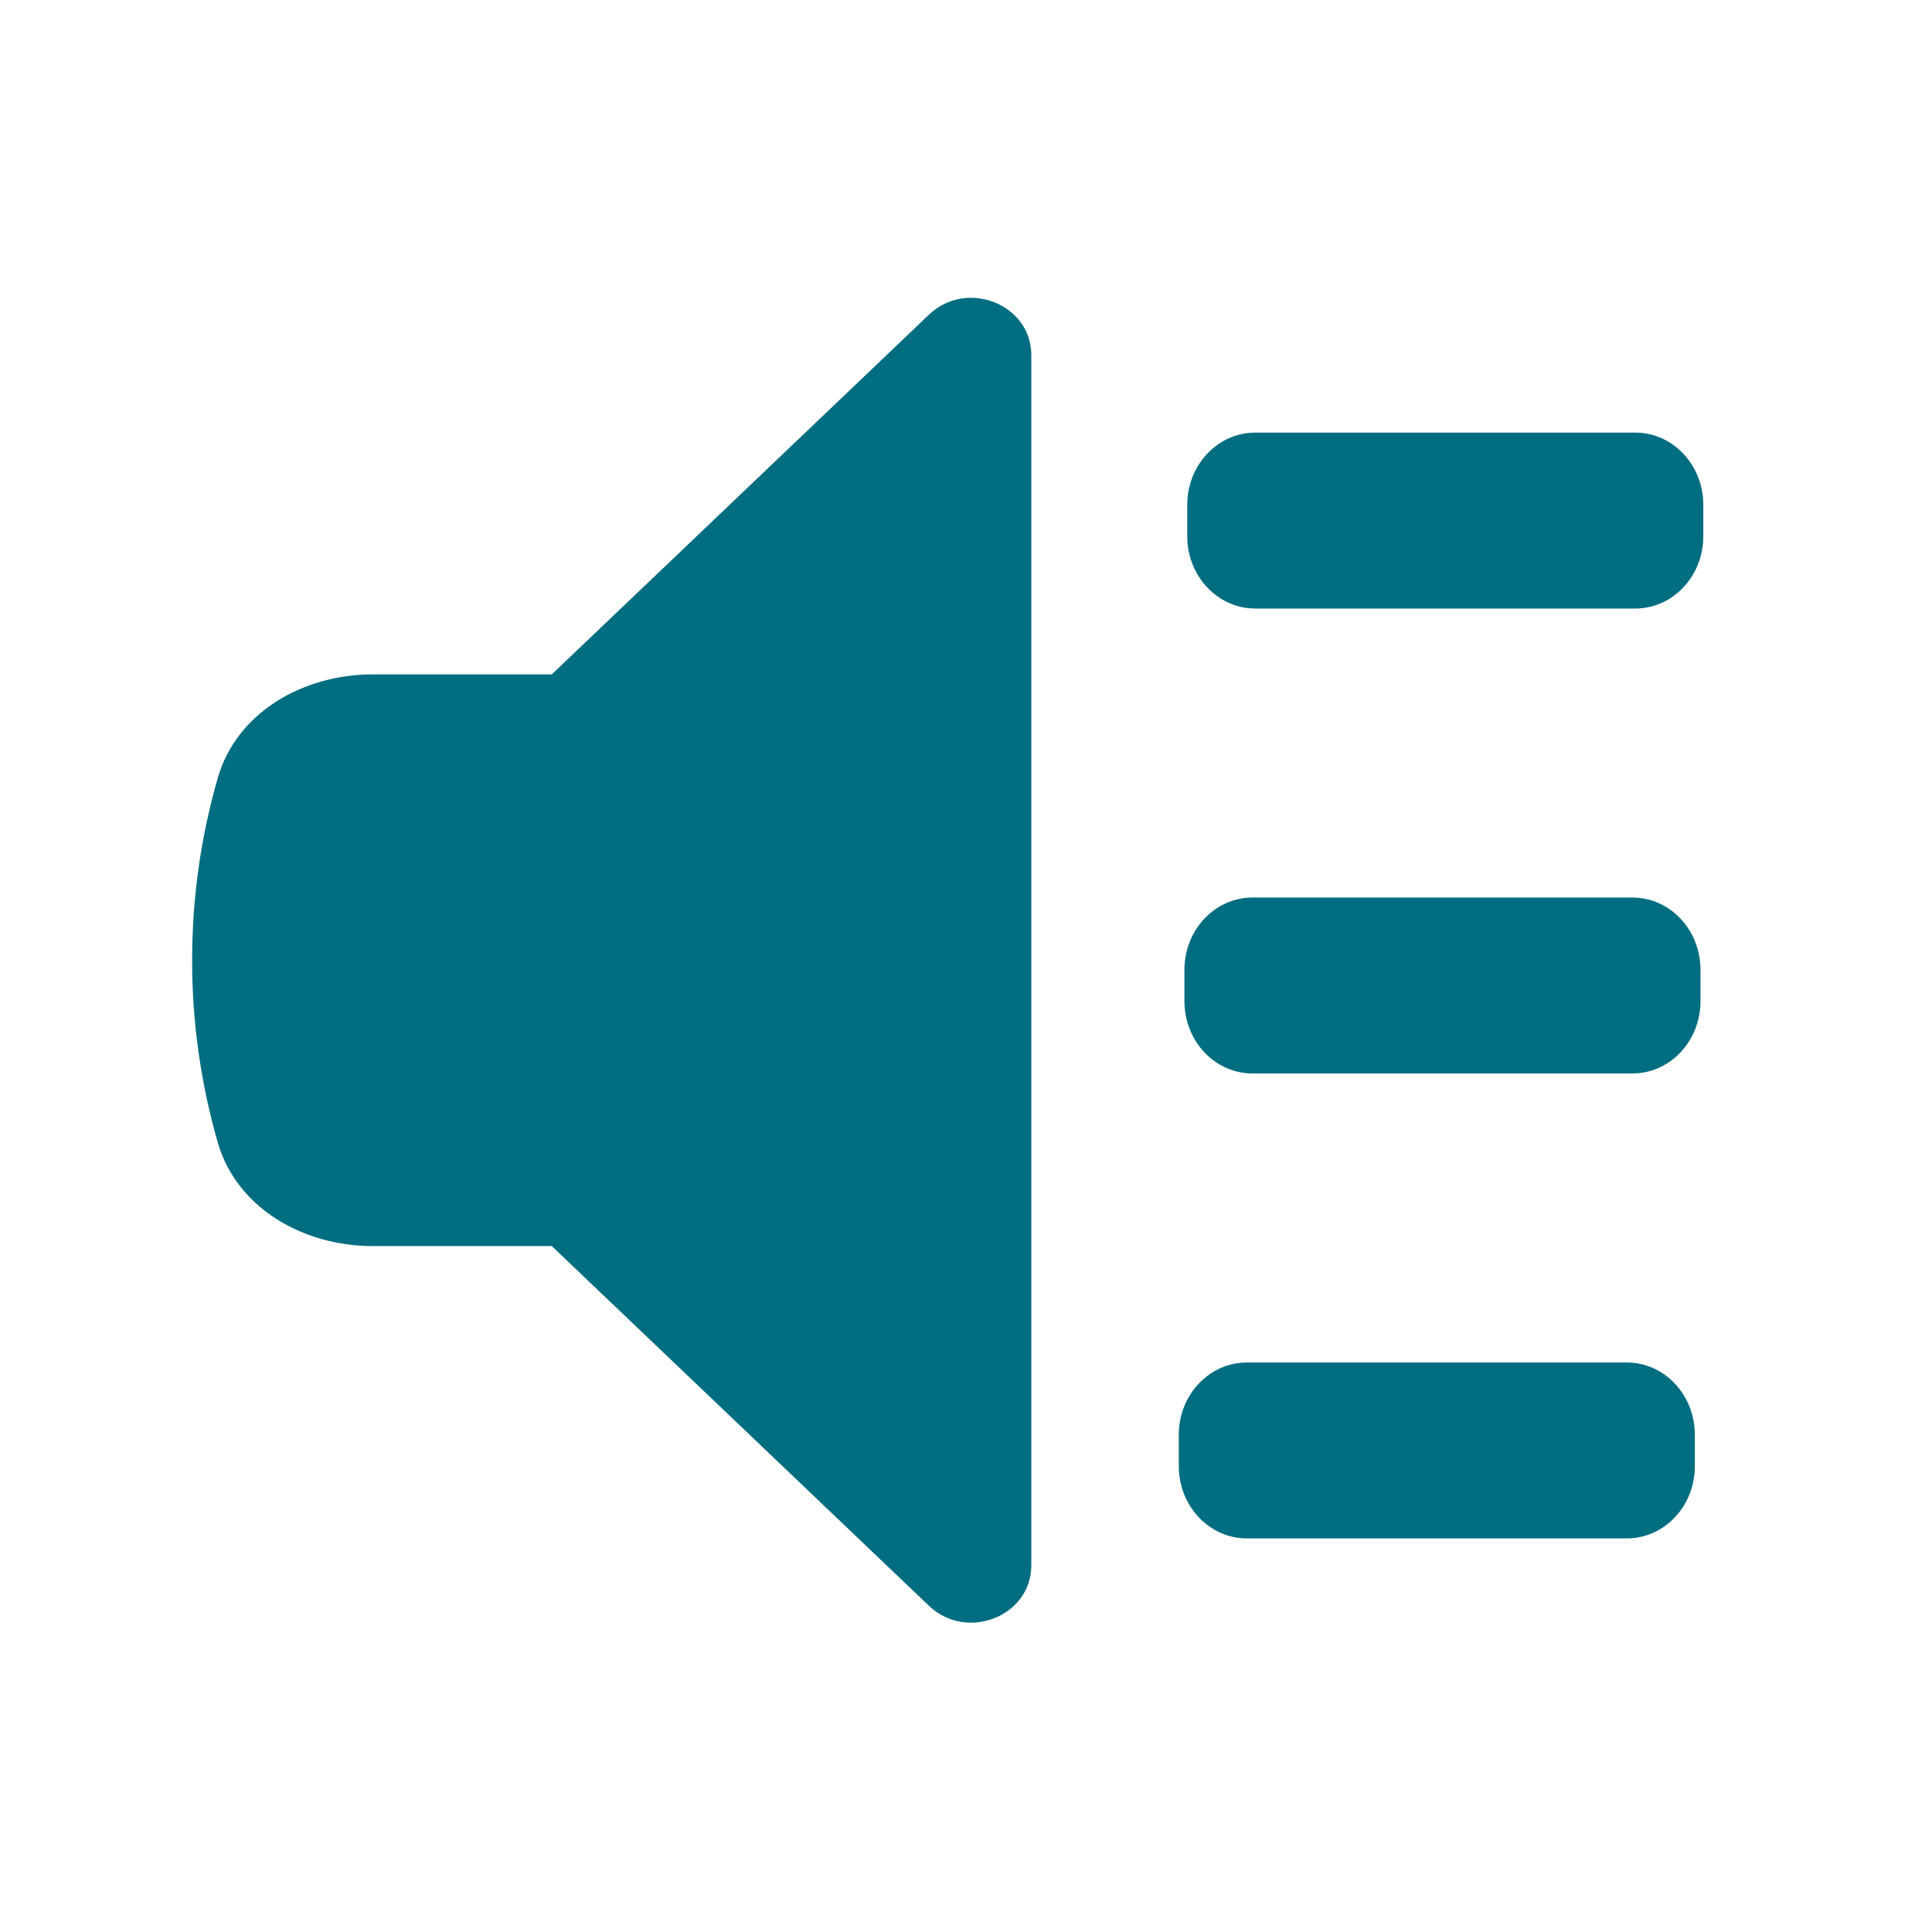
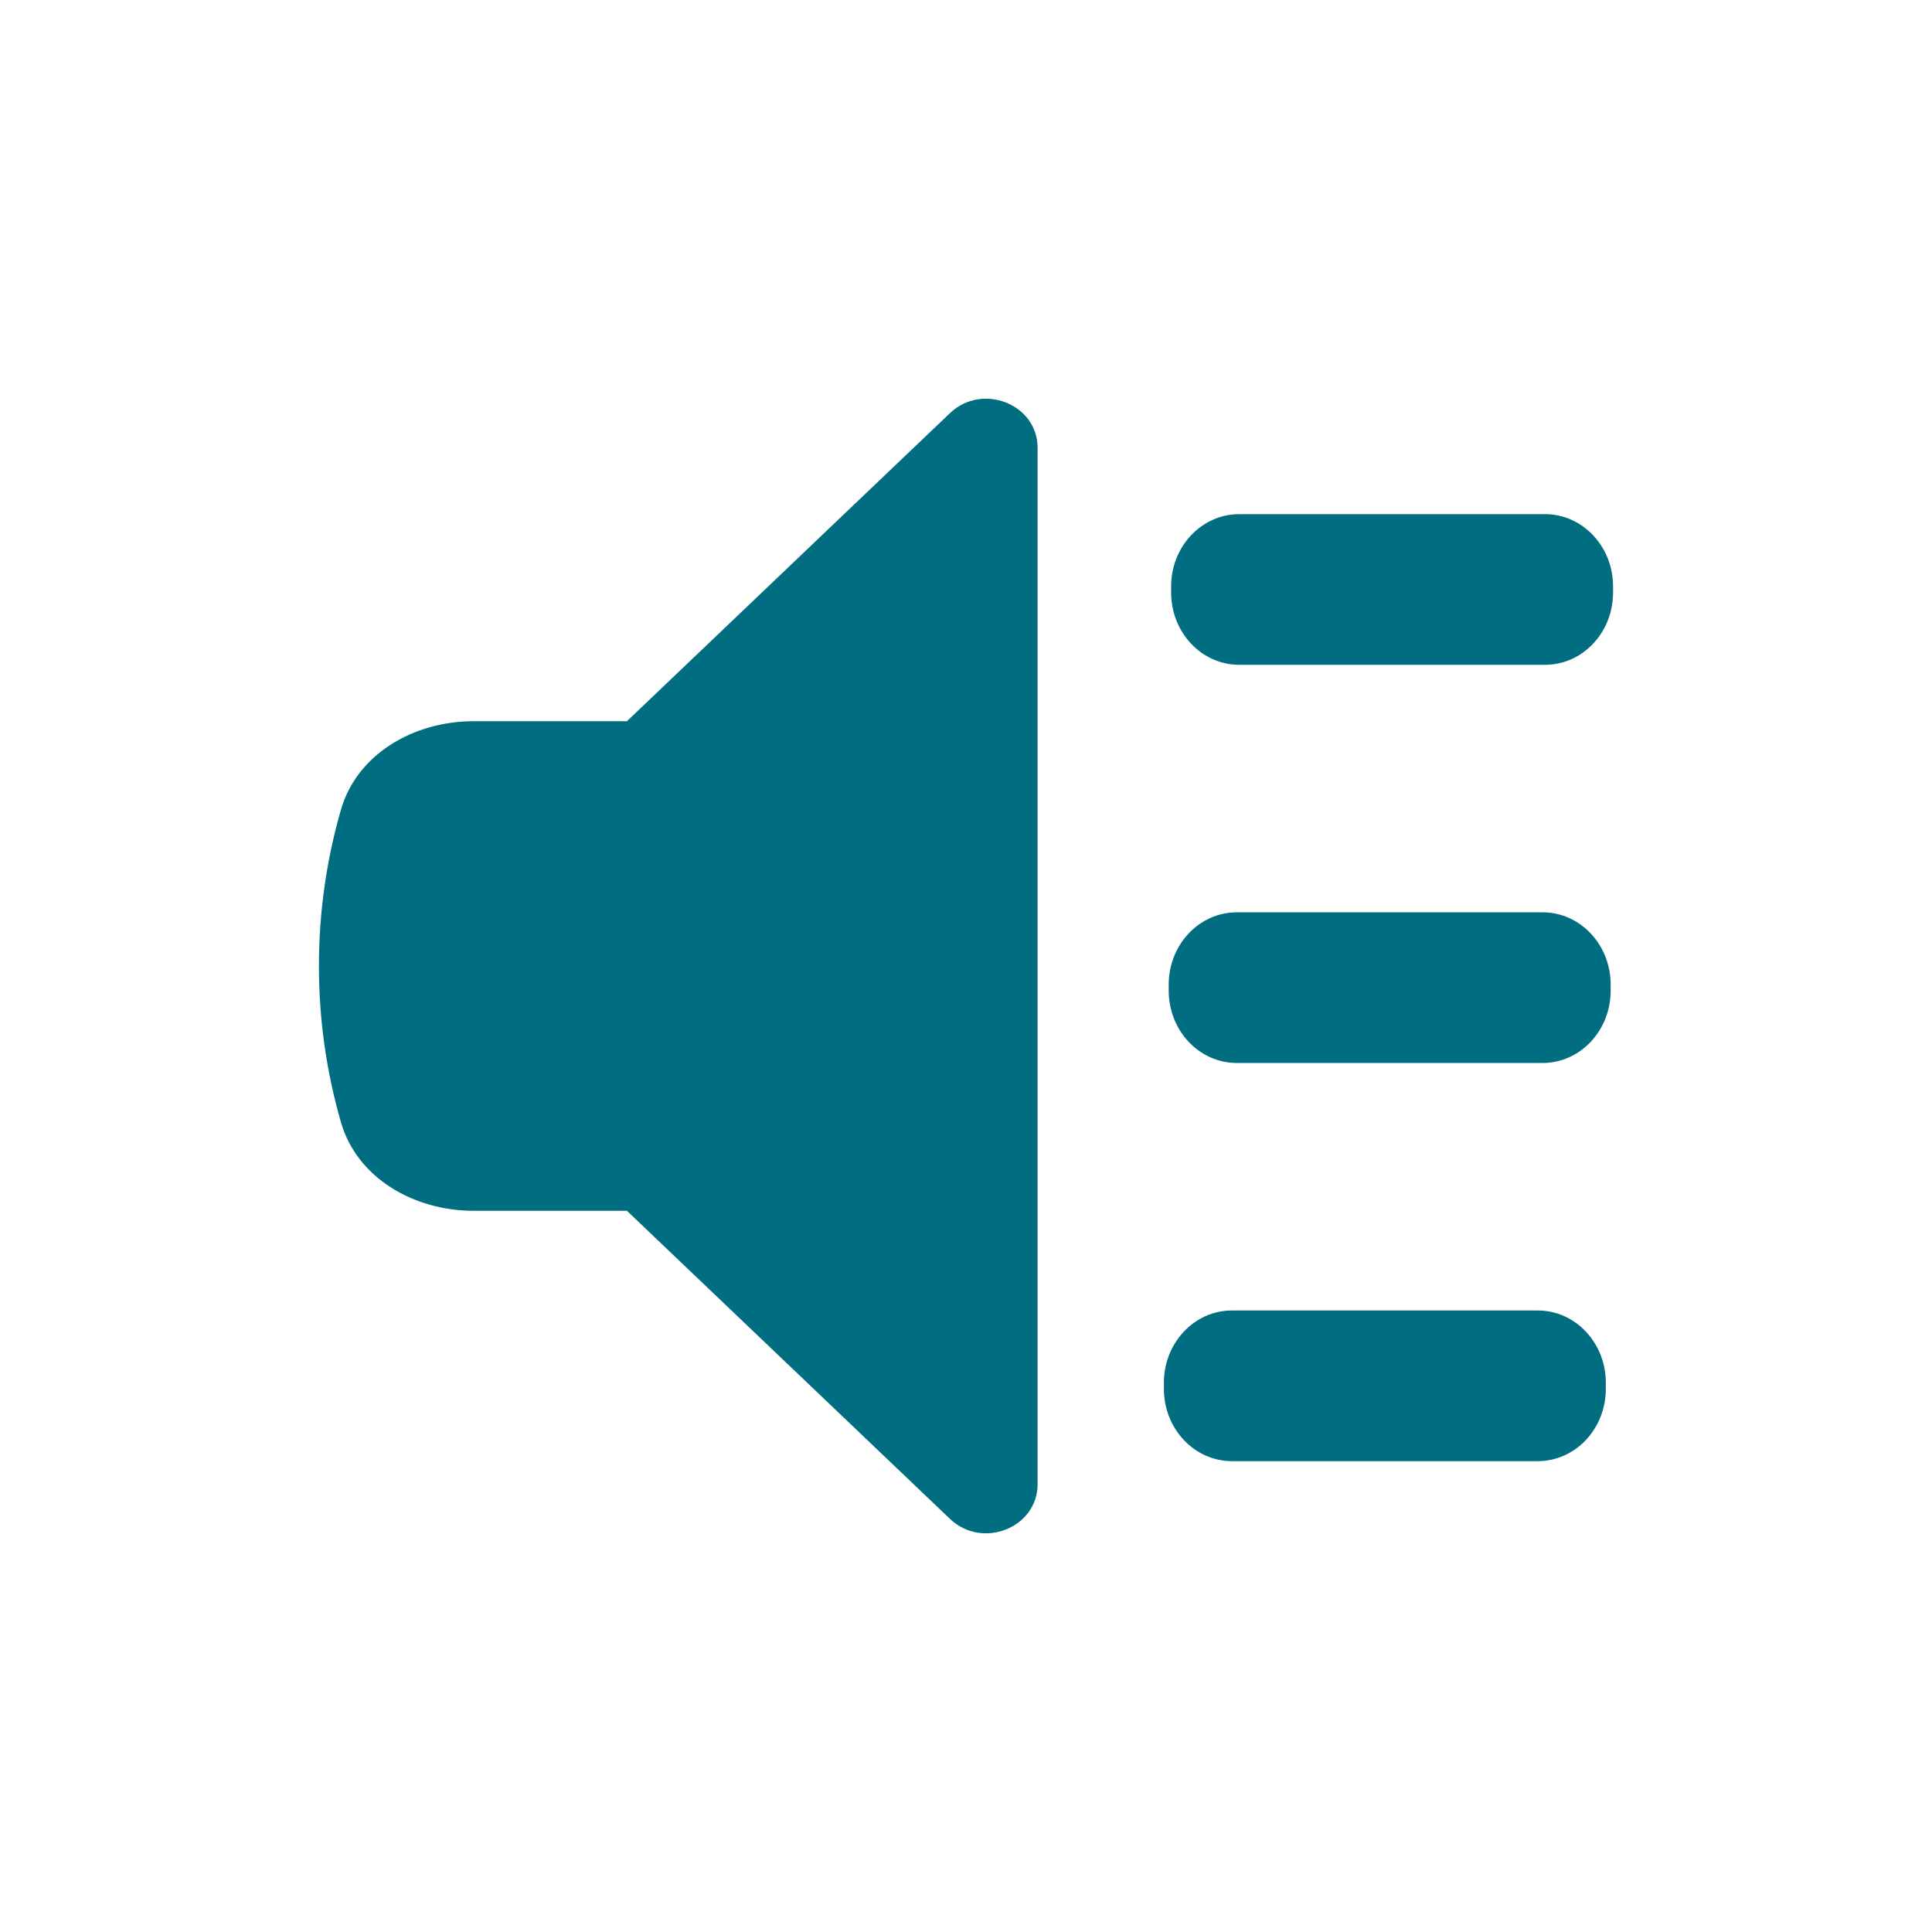
<svg xmlns="http://www.w3.org/2000/svg" width="1024" height="1024" viewBox="0 0 270.933 270.933" version="1.1" id="svg1">
  <defs id="defs1" />
  <g id="layer1">
-     <path stroke-linecap="round" stroke-linejoin="round" d="m 77.379,94.574 52.9,-50.453 c 5.294,-5.043 14.339,-1.471 14.346,5.665 V 219.53 c -0.006,7.136 -9.052,10.708 -14.346,5.665 L 77.379,174.742 H 52.274 c -9.863,0 -19.098,-5.419 -21.72,-14.473 -2.404,-8.344 -3.618,-16.959 -3.609,-25.612 0,-8.872 1.255,-17.455 3.609,-25.611 2.622,-9.064 11.858,-14.473 21.72,-14.473 z" id="path1" style="fill:#006d81;fill-opacity:1;stroke-width:0.265" />
-     <rect style="fill:#006d81;fill-opacity:1;stroke-width:10.9;stroke-linecap:round;stroke-linejoin:round;paint-order:markers fill stroke" id="rect1" width="72.367" height="24.67" x="166.494" y="60.667" rx="9.54" ry="10.131" />
-     <rect style="fill:#006d81;fill-opacity:1;stroke-width:10.9;stroke-linecap:round;stroke-linejoin:round;paint-order:markers fill stroke" id="rect2" width="72.367" height="24.67" x="166.099" y="125.867" rx="9.54" ry="10.131" />
-     <rect style="fill:#006d81;fill-opacity:1;stroke-width:10.9;stroke-linecap:round;stroke-linejoin:round;paint-order:markers fill stroke" id="rect3" width="72.367" height="24.67" x="165.308" y="191.068" rx="9.54" ry="10.131" />
+     <g id="g1" transform="matrix(0.8563802,0,0,0.8563802,21.65144,20.14836)" style="stroke-width:1.168">
+       <path stroke-linecap="round" stroke-linejoin="round" d="m 77.379,94.574 52.9,-50.453 c 5.294,-5.043 14.339,-1.471 14.346,5.665 V 219.53 c -0.006,7.136 -9.052,10.708 -14.346,5.665 L 77.379,174.742 H 52.274 c -9.863,0 -19.098,-5.419 -21.72,-14.473 -2.404,-8.344 -3.618,-16.959 -3.609,-25.612 0,-8.872 1.255,-17.455 3.609,-25.611 2.622,-9.064 11.858,-14.473 21.72,-14.473 z" id="path1" style="fill:#006d81;fill-opacity:1;stroke-width:0.309" />
+       <rect style="fill:#006d81;fill-opacity:1;stroke-width:12.728;stroke-linecap:round;stroke-linejoin:round;paint-order:markers fill stroke" id="rect1" width="72.367" height="24.67" x="166.494" y="60.667" rx="11.14" ry="11.83" />
+       <rect style="fill:#006d81;fill-opacity:1;stroke-width:12.728;stroke-linecap:round;stroke-linejoin:round;paint-order:markers fill stroke" id="rect2" width="72.367" height="24.67" x="166.099" y="125.867" rx="11.14" ry="11.83" />
+       <rect style="fill:#006d81;fill-opacity:1;stroke-width:12.728;stroke-linecap:round;stroke-linejoin:round;paint-order:markers fill stroke" id="rect3" width="72.367" height="24.67" x="165.308" y="191.068" rx="11.14" ry="11.83" />
+     </g>
  </g>
</svg>
